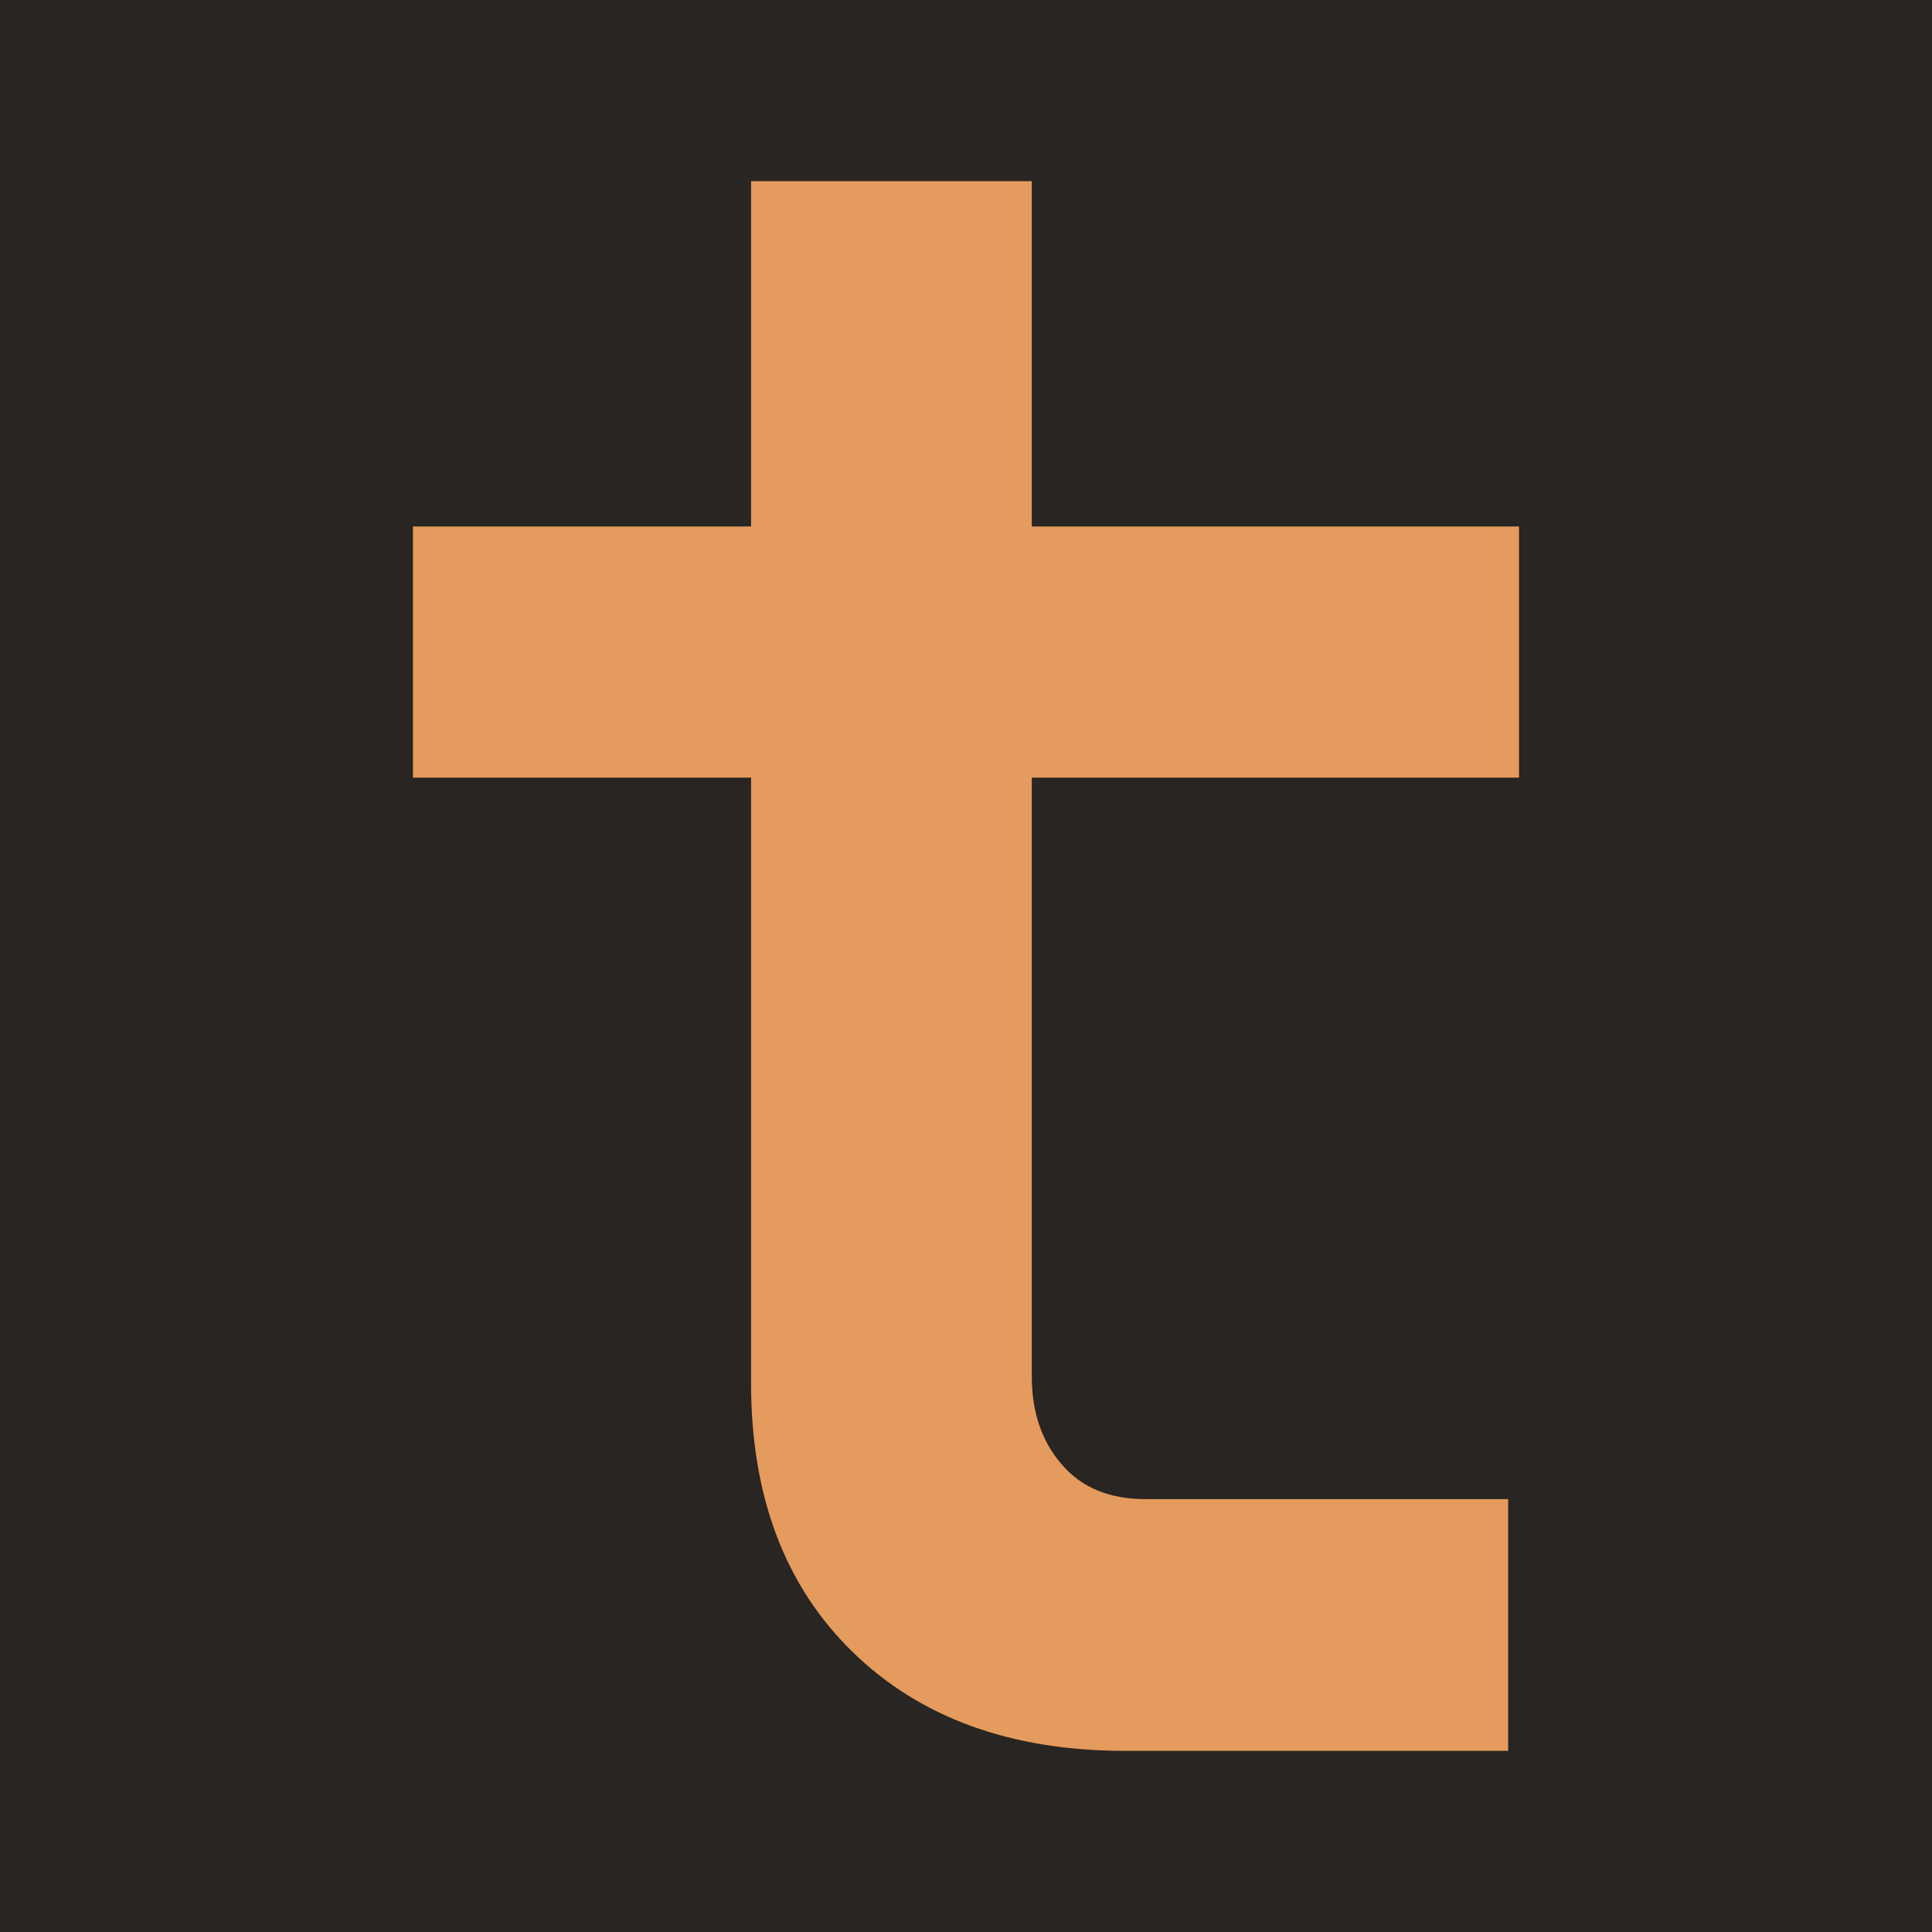
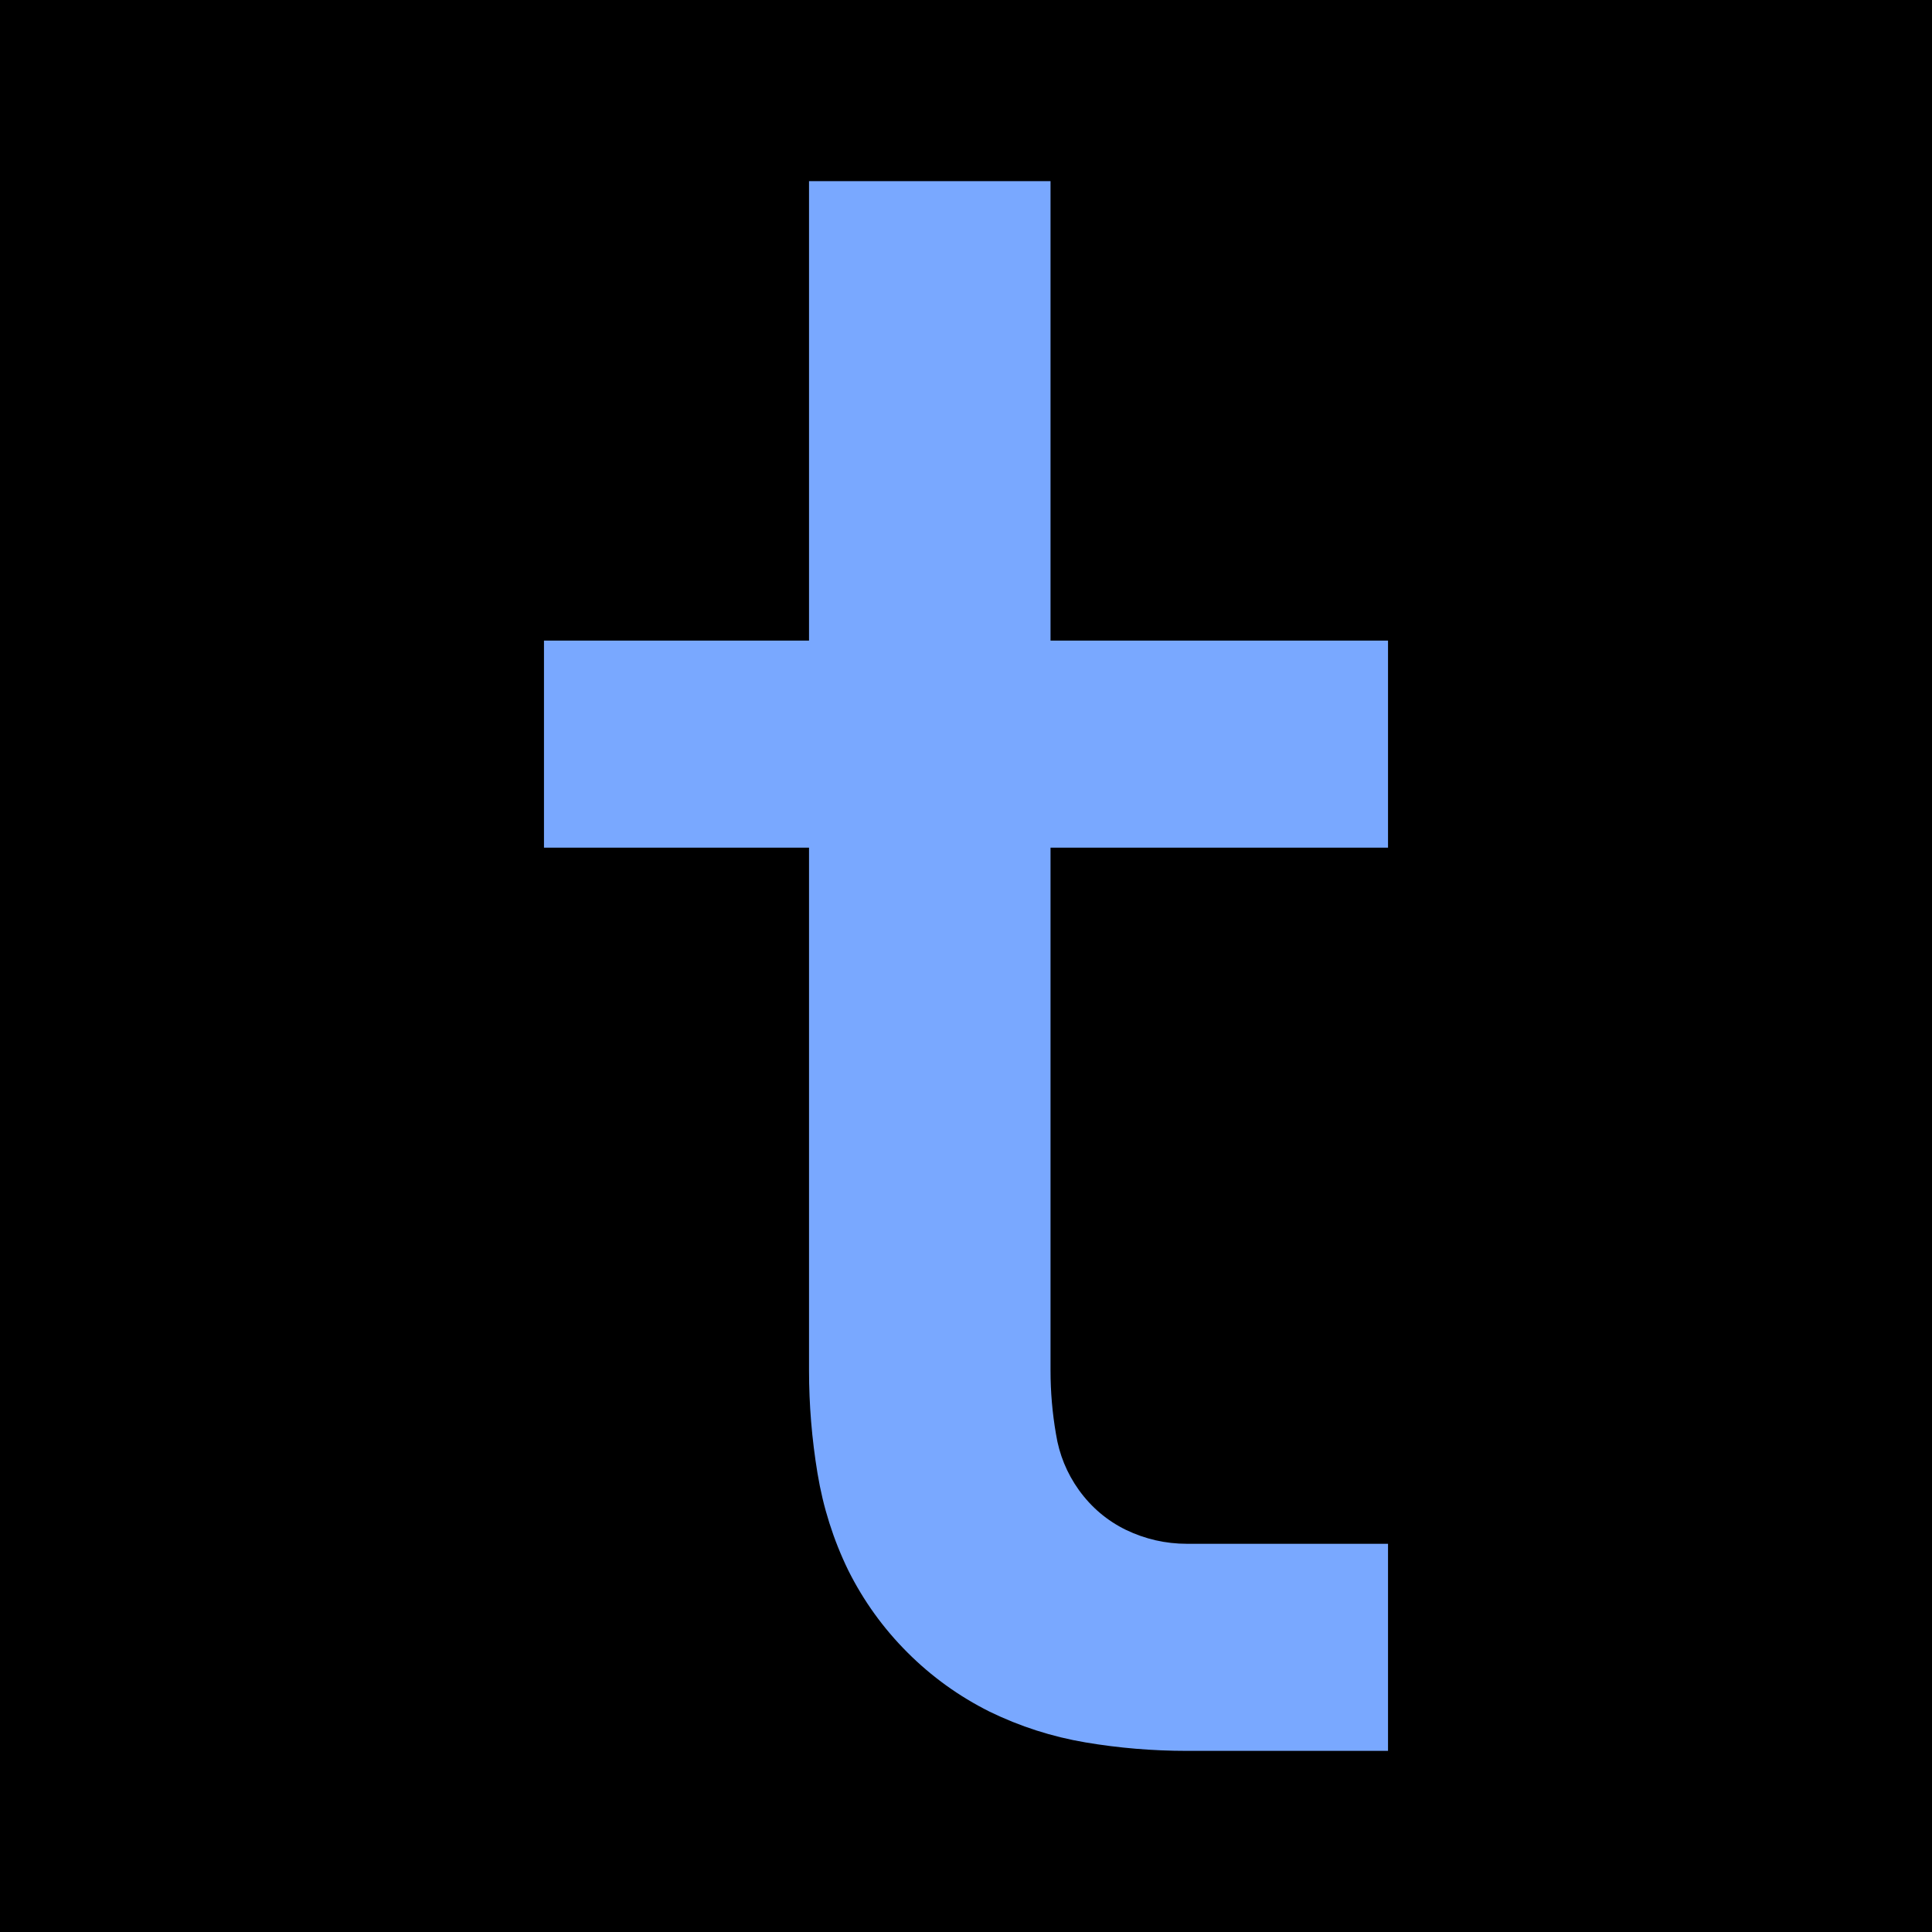
<svg xmlns="http://www.w3.org/2000/svg" viewBox="0 0 32 32">
-   <rect width="32" height="32" fill="#292522" />
-   <path d="M18.64 29Q15.8 29 14.12 27.36Q12.44 25.72 12.44 22.91V12.88H6.84V8.72H12.44V3H17.09V8.72H25.16V12.88H17.09V22.8Q17.09 23.69 17.59 24.26Q18.08 24.83 18.97 24.83H24.98V29Z" fill="#e49b5d" />
+   <rect width="32" height="32" fill="#000000" />
+   <path d="M22.99 29H19.66Q18.81 29 17.98 28.86Q17.15 28.72 16.39 28.35Q15.63 27.97 15.03 27.37Q14.43 26.77 14.05 26.01Q13.68 25.25 13.54 24.4Q13.4 23.55 13.4 22.7V14.04H9.01V10.61H13.4V3H17.4V10.61H22.99V14.04H17.4V22.7Q17.4 23.23 17.49 23.75Q17.57 24.26 17.87 24.68Q18.18 25.11 18.65 25.34Q19.13 25.57 19.66 25.57H22.99Z" fill="#79a8ff" />
</svg>
